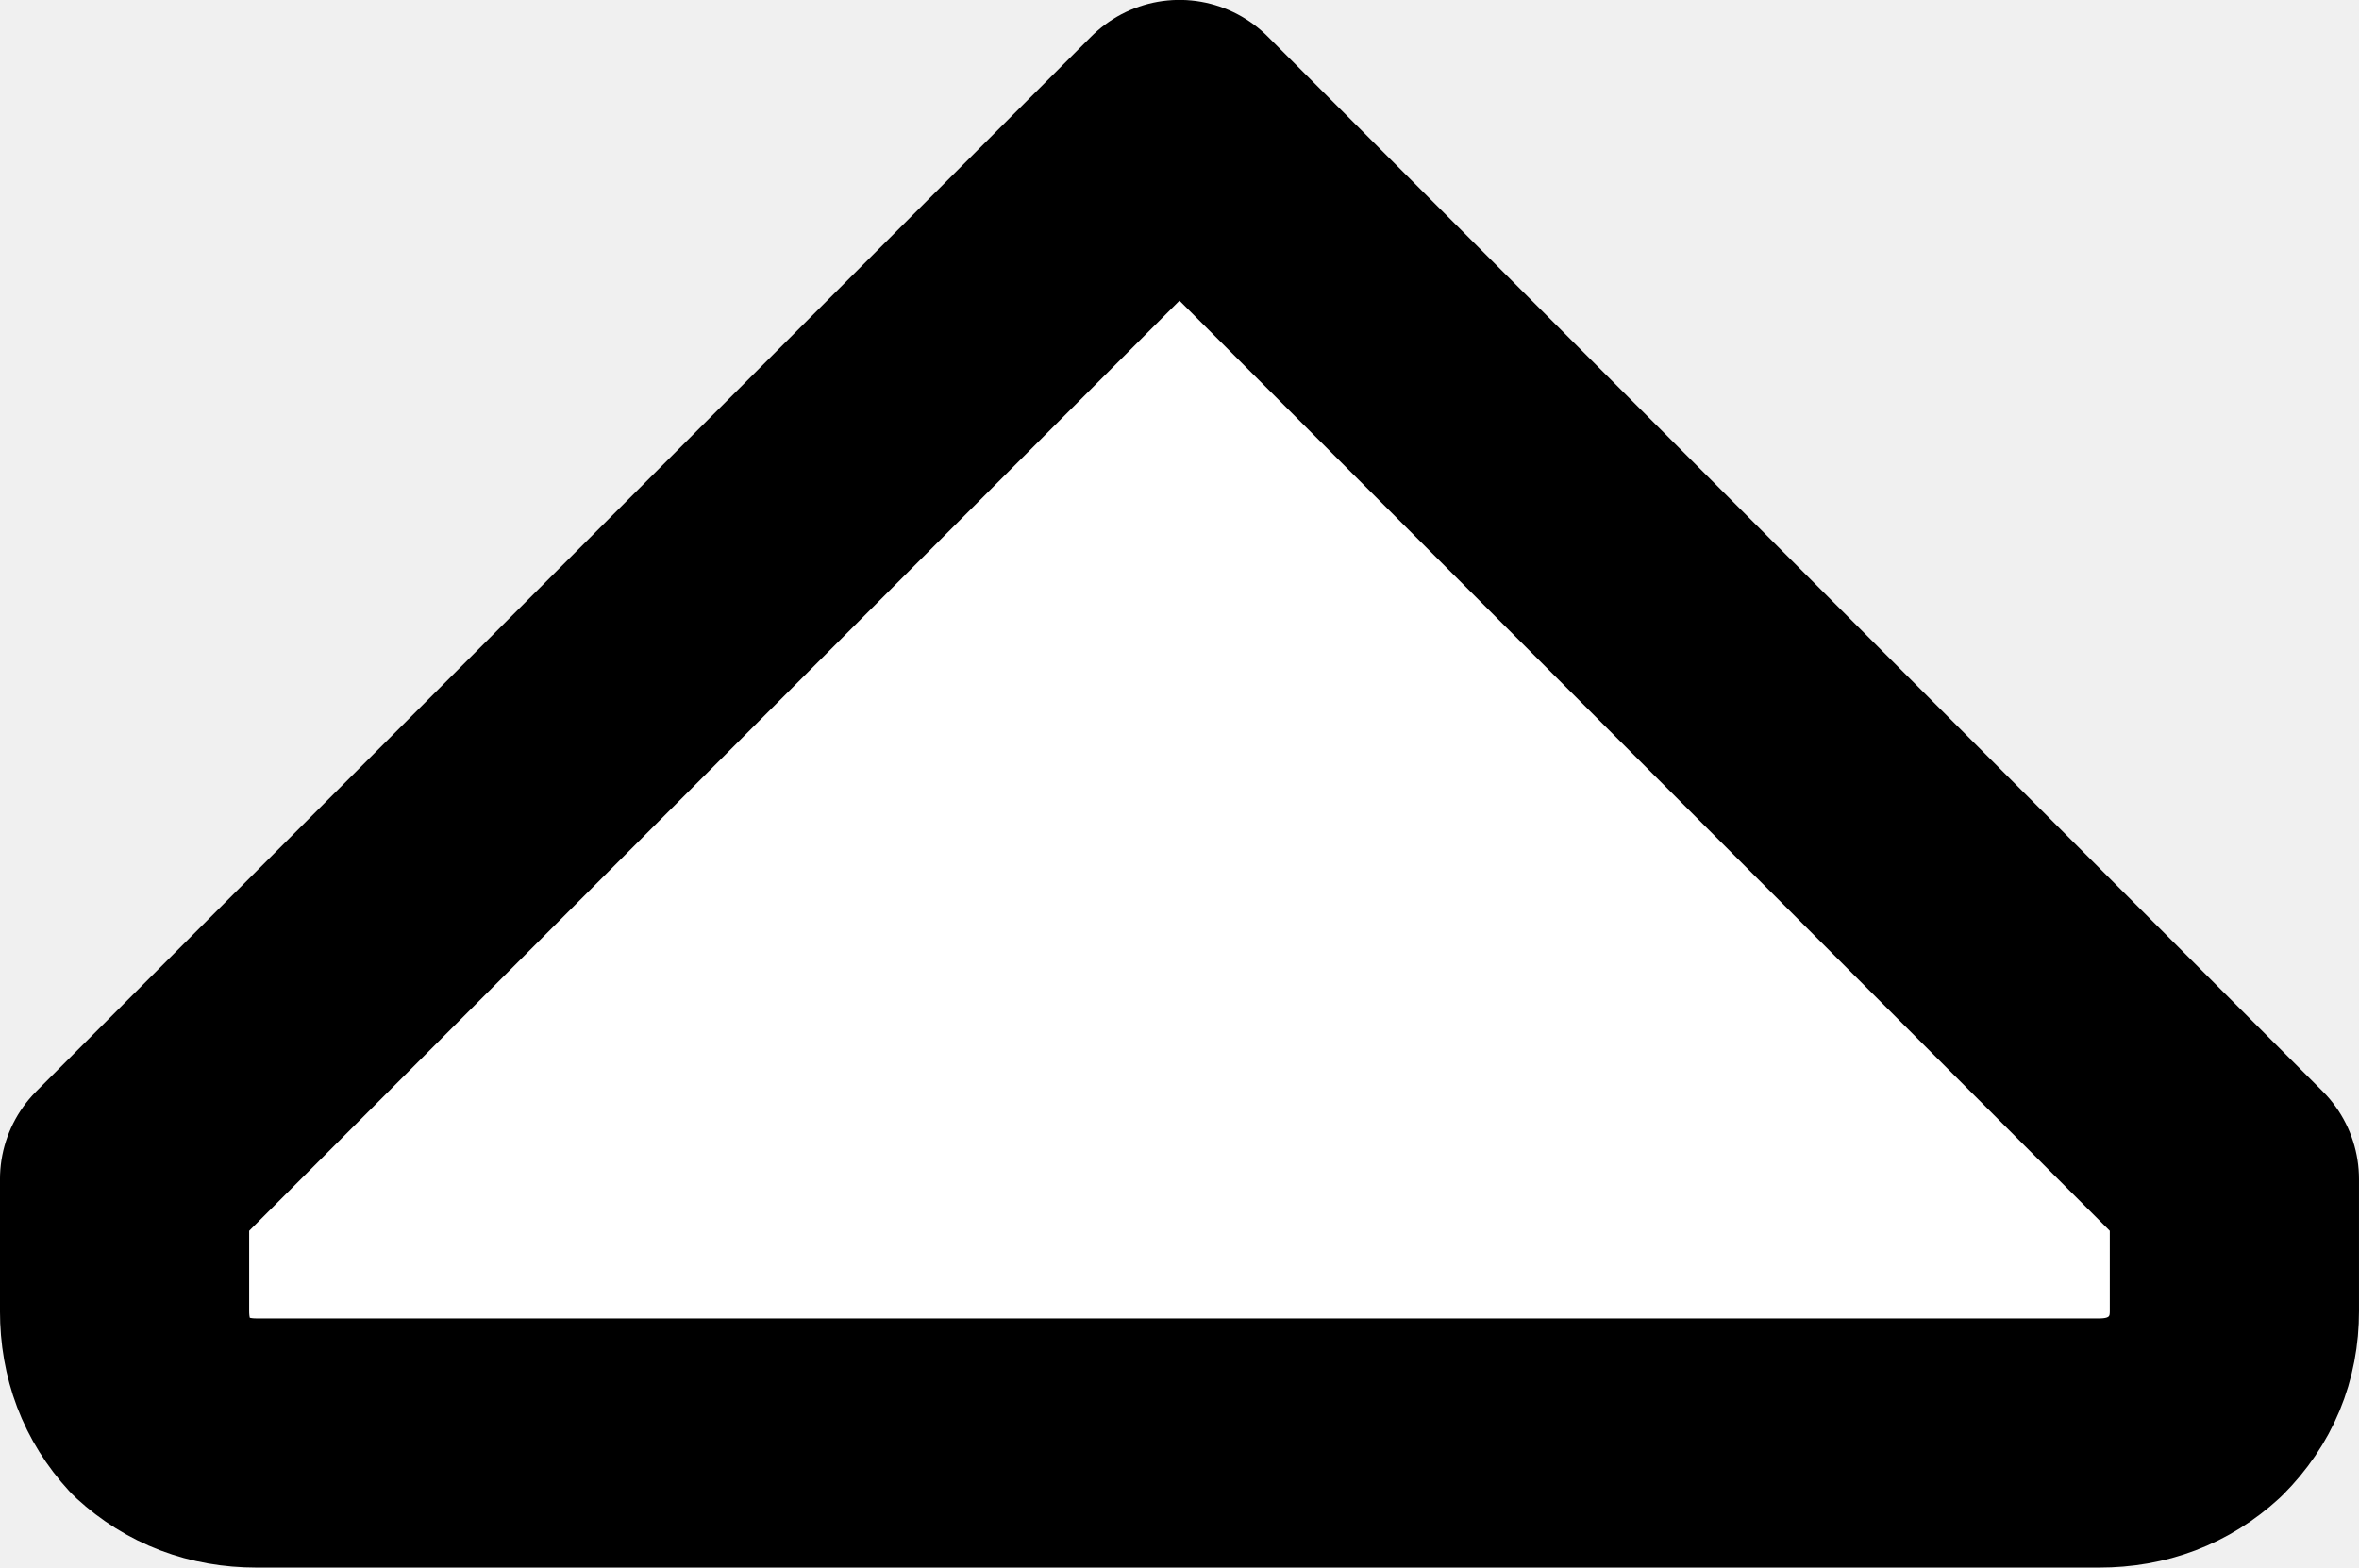
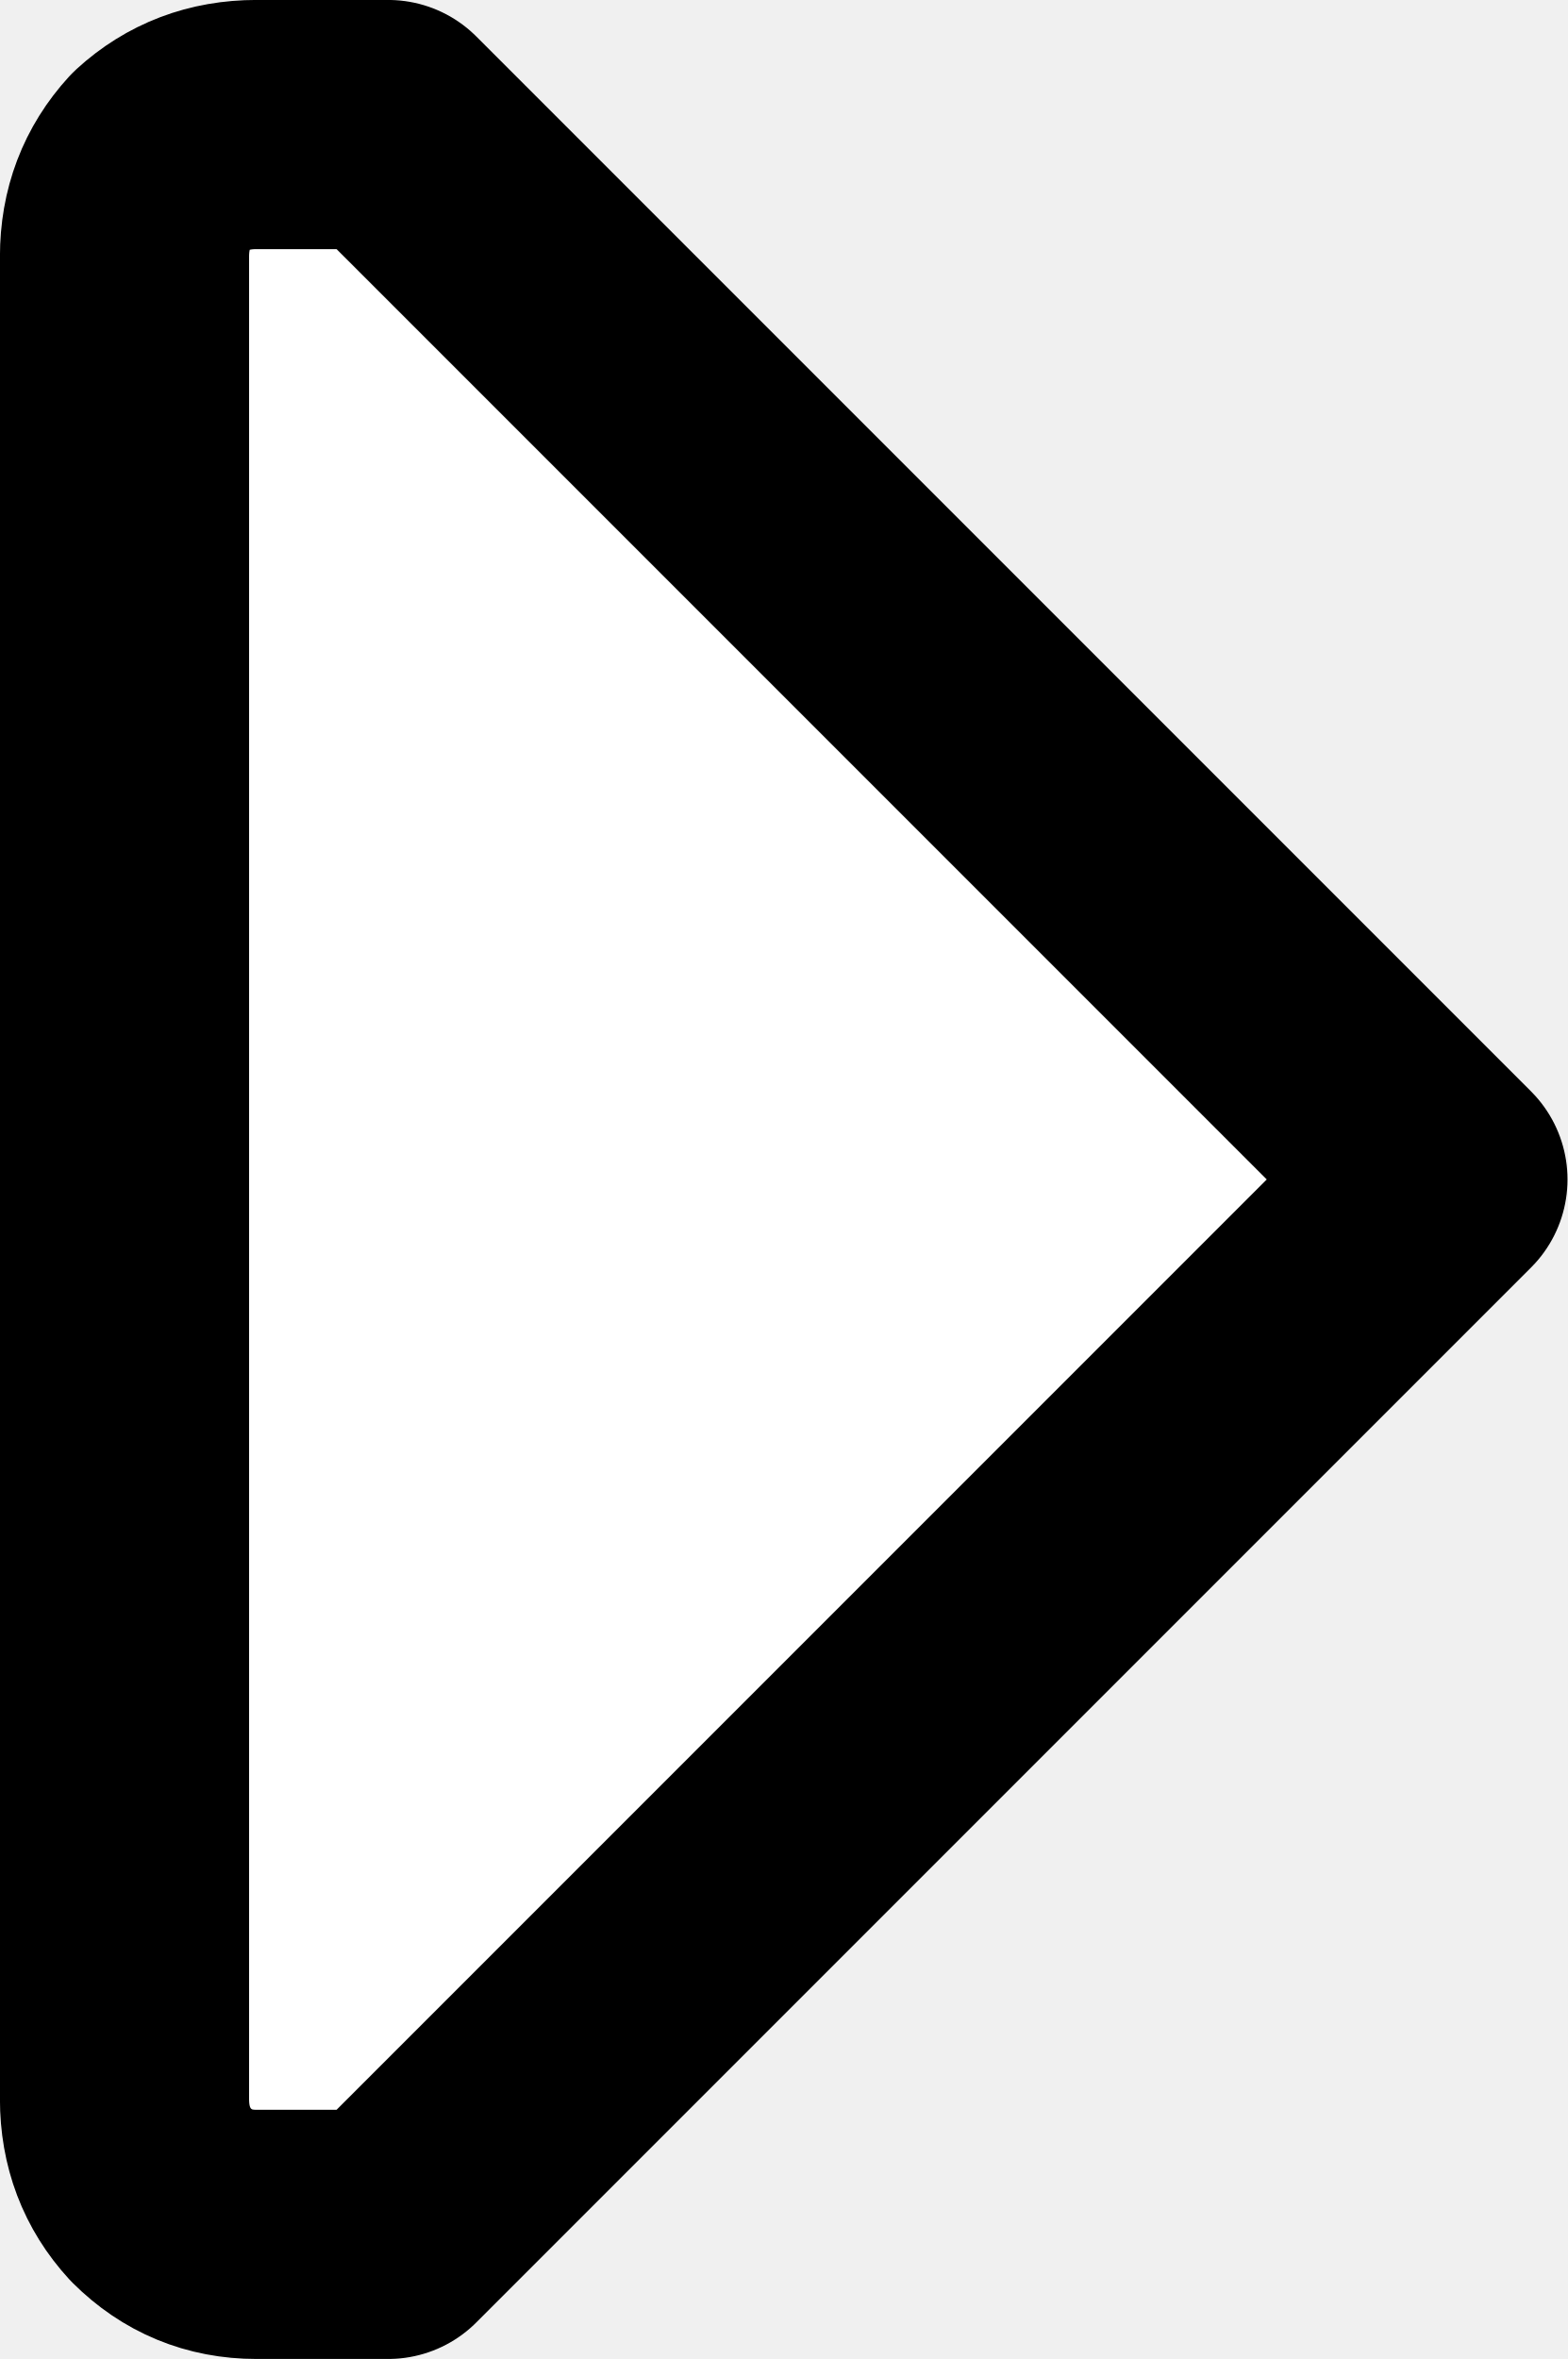
- <svg xmlns="http://www.w3.org/2000/svg" width="28.4mm" height="18.875mm" viewBox="0 0 28.4 18.875" version="1.1" id="svg6167">
+ <svg xmlns="http://www.w3.org/2000/svg" width="18.875mm" height="28.4mm" viewBox="0 0 18.875 28.4" version="1.1" id="svg6167">
  <defs id="defs6164" />
-   <g id="g913" transform="translate(-104.1052,-12.65301)" style="display:inline">
-     <path stroke="none" fill="#ffffff" d="m 130.529,29.591 c -0.317,0.291 -0.701,0.437 -1.151,0.437 h -22.185 c -0.45,0 -0.833,-0.146 -1.151,-0.437 -0.291,-0.317 -0.437,-0.701 -0.437,-1.151 v -1.588 l 12.7,-12.7 12.7,12.7 v 1.588 c 0,0.45 -0.159,0.833 -0.476,1.151 z" id="path911" style="fill:#ffffff;fill-opacity:1;stroke:#000000;stroke-width:3;stroke-linejoin:round;stroke-miterlimit:4;stroke-dasharray:none;stroke-opacity:1" />
+   <g id="g913" transform="translate(-108.8677,-7.890478)" style="display:inline">
+     <path stroke="none" fill="#ffffff" d="m 110.804,34.314 c -0.291,-0.317 -0.437,-0.701 -0.437,-1.151 v -22.185 c 0,-0.45 0.146,-0.833 0.437,-1.151 0.318,-0.291 0.701,-0.437 1.151,-0.437 h 1.587 l 12.7,12.7 -12.7,12.7 h -1.587 c -0.45,0 -0.833,-0.159 -1.151,-0.476 z" id="path911" style="fill:#ffffff;fill-opacity:1;stroke:#000000;stroke-width:3;stroke-linejoin:round;stroke-miterlimit:4;stroke-dasharray:none;stroke-opacity:1" />
  </g>
-   <g id="g925" transform="translate(-104.1052,-12.65301)" style="display:none">
+   <g id="g925" transform="translate(-108.8677,-7.890478)" style="display:none">
    <path stroke="none" fill="#ffffff" d="m 130.529,29.591 c -0.317,0.291 -0.701,0.437 -1.151,0.437 h -22.185 c -0.45,0 -0.833,-0.146 -1.151,-0.437 -0.291,-0.317 -0.437,-0.701 -0.437,-1.151 v -1.588 l 12.7,-12.7 12.7,12.7 v 1.588 c 0,0.45 -0.159,0.833 -0.476,1.151 z" id="path923" style="fill:#ffff00;fill-opacity:1;stroke:#c8b600;stroke-width:3;stroke-linejoin:round;stroke-miterlimit:4;stroke-dasharray:none;stroke-opacity:1" />
  </g>
-   <g id="g921" transform="translate(-104.1052,-12.65301)" style="display:none">
+   <g id="g921" transform="translate(-108.8677,-7.890478)" style="display:none">
    <path stroke="none" fill="#ffffff" d="m 130.529,29.591 c -0.317,0.291 -0.701,0.437 -1.151,0.437 h -22.185 c -0.45,0 -0.833,-0.146 -1.151,-0.437 -0.291,-0.317 -0.437,-0.701 -0.437,-1.151 v -1.588 l 12.7,-12.7 12.7,12.7 v 1.588 c 0,0.45 -0.159,0.833 -0.476,1.151 z" id="path919" style="fill:#ffff00;fill-opacity:1;stroke:#000000;stroke-width:3;stroke-linejoin:round;stroke-miterlimit:4;stroke-dasharray:none;stroke-opacity:1" />
  </g>
-   <g id="g917" transform="translate(-104.1052,-12.65301)" style="display:none">
+   <g id="g917" transform="translate(-108.8677,-7.890478)" style="display:none">
    <path stroke="none" fill="#ffffff" d="m 130.529,29.591 c -0.317,0.291 -0.701,0.437 -1.151,0.437 h -22.185 c -0.45,0 -0.833,-0.146 -1.151,-0.437 -0.291,-0.317 -0.437,-0.701 -0.437,-1.151 v -1.588 l 12.7,-12.7 12.7,12.7 v 1.588 c 0,0.45 -0.159,0.833 -0.476,1.151 z" id="path915" style="fill:#999999;fill-opacity:1;stroke:#5e5e5e;stroke-width:3;stroke-linejoin:round;stroke-miterlimit:4;stroke-dasharray:none;stroke-opacity:1" />
  </g>
</svg>
